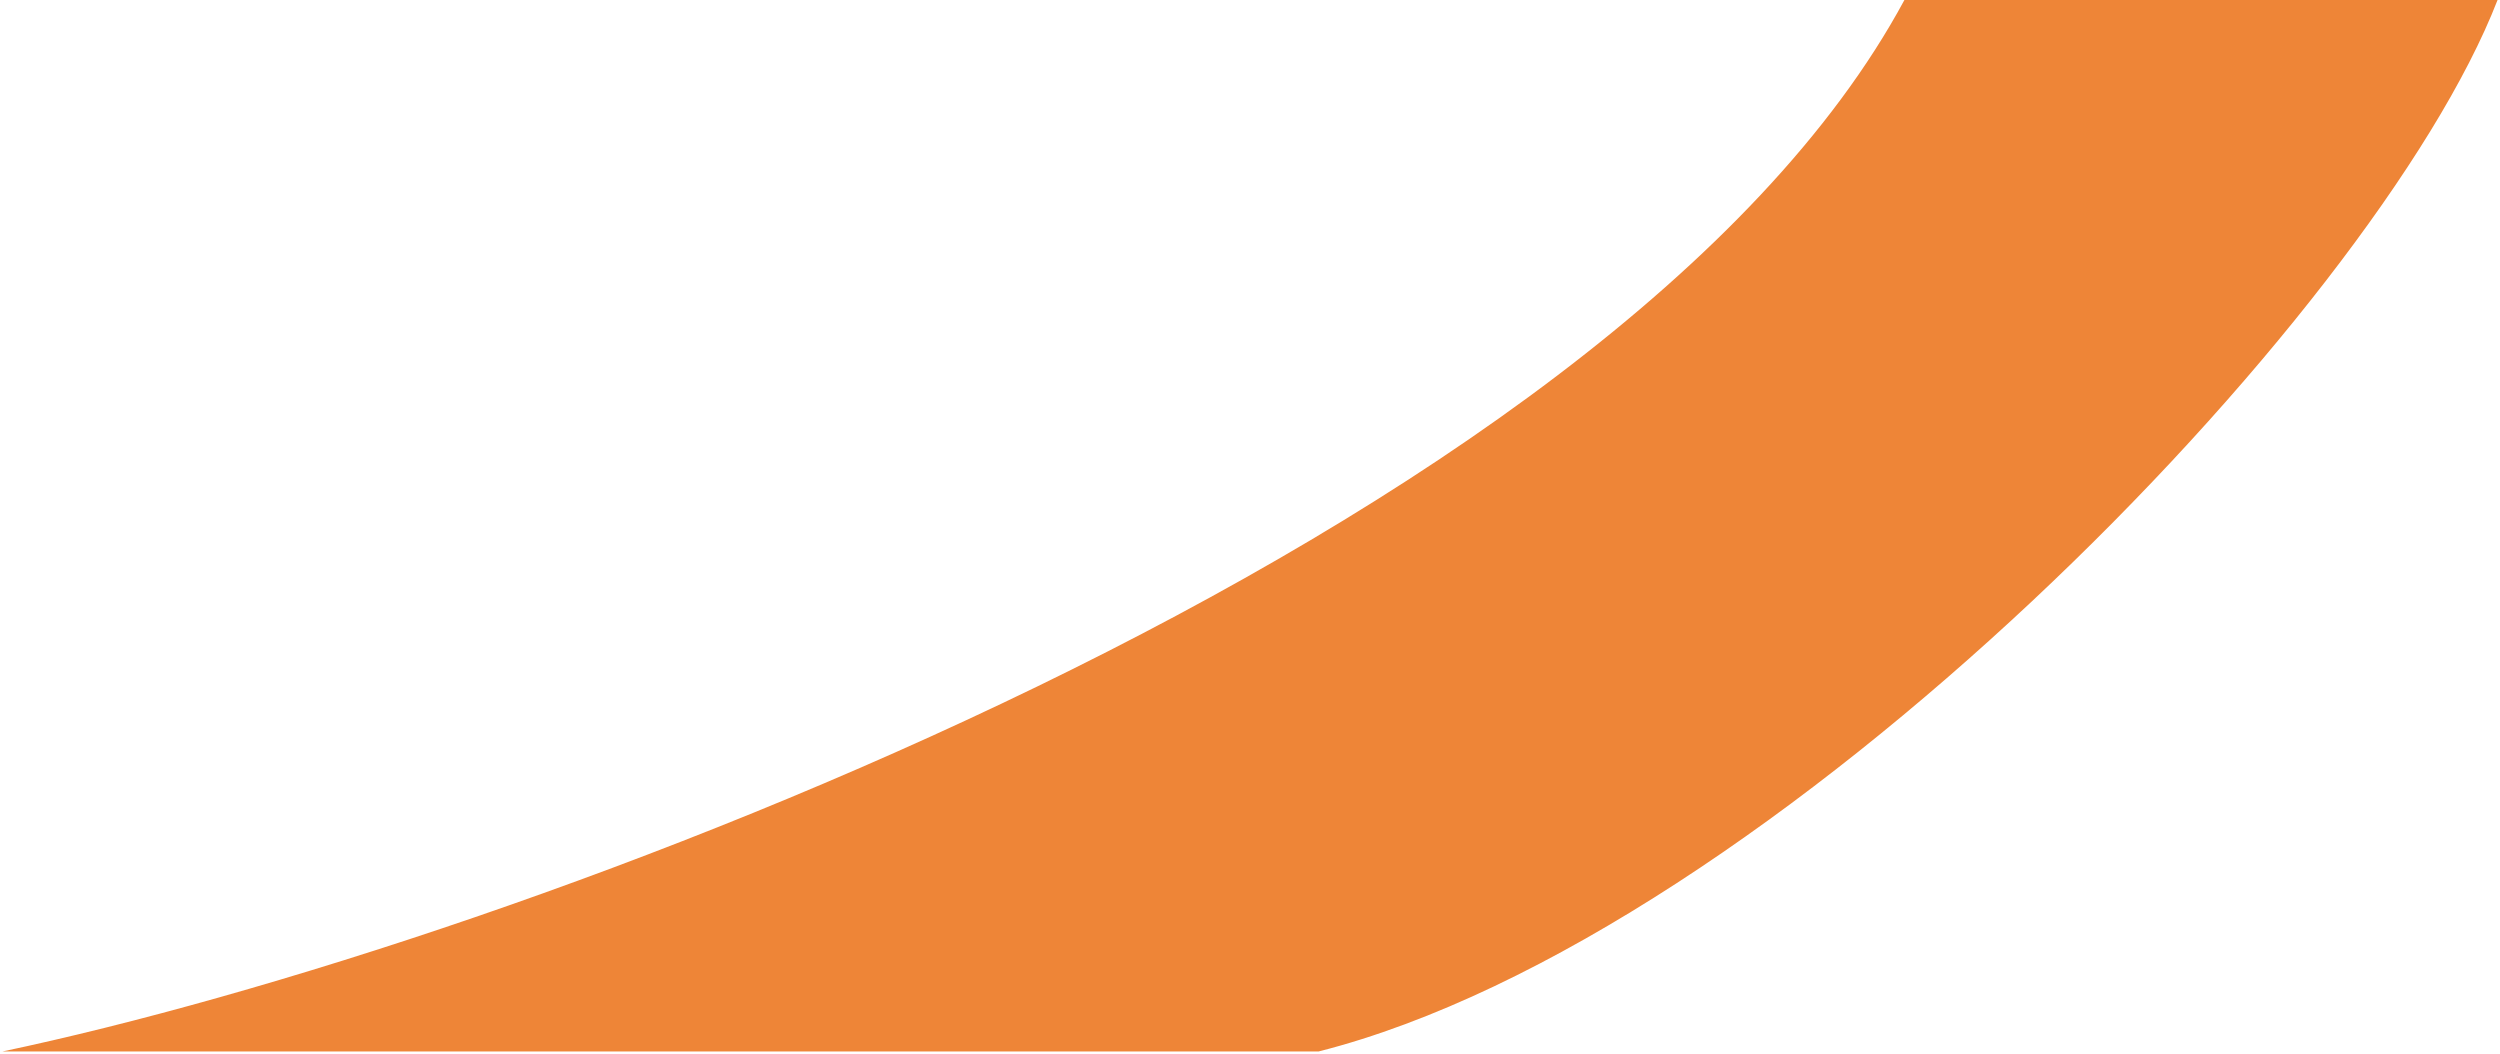
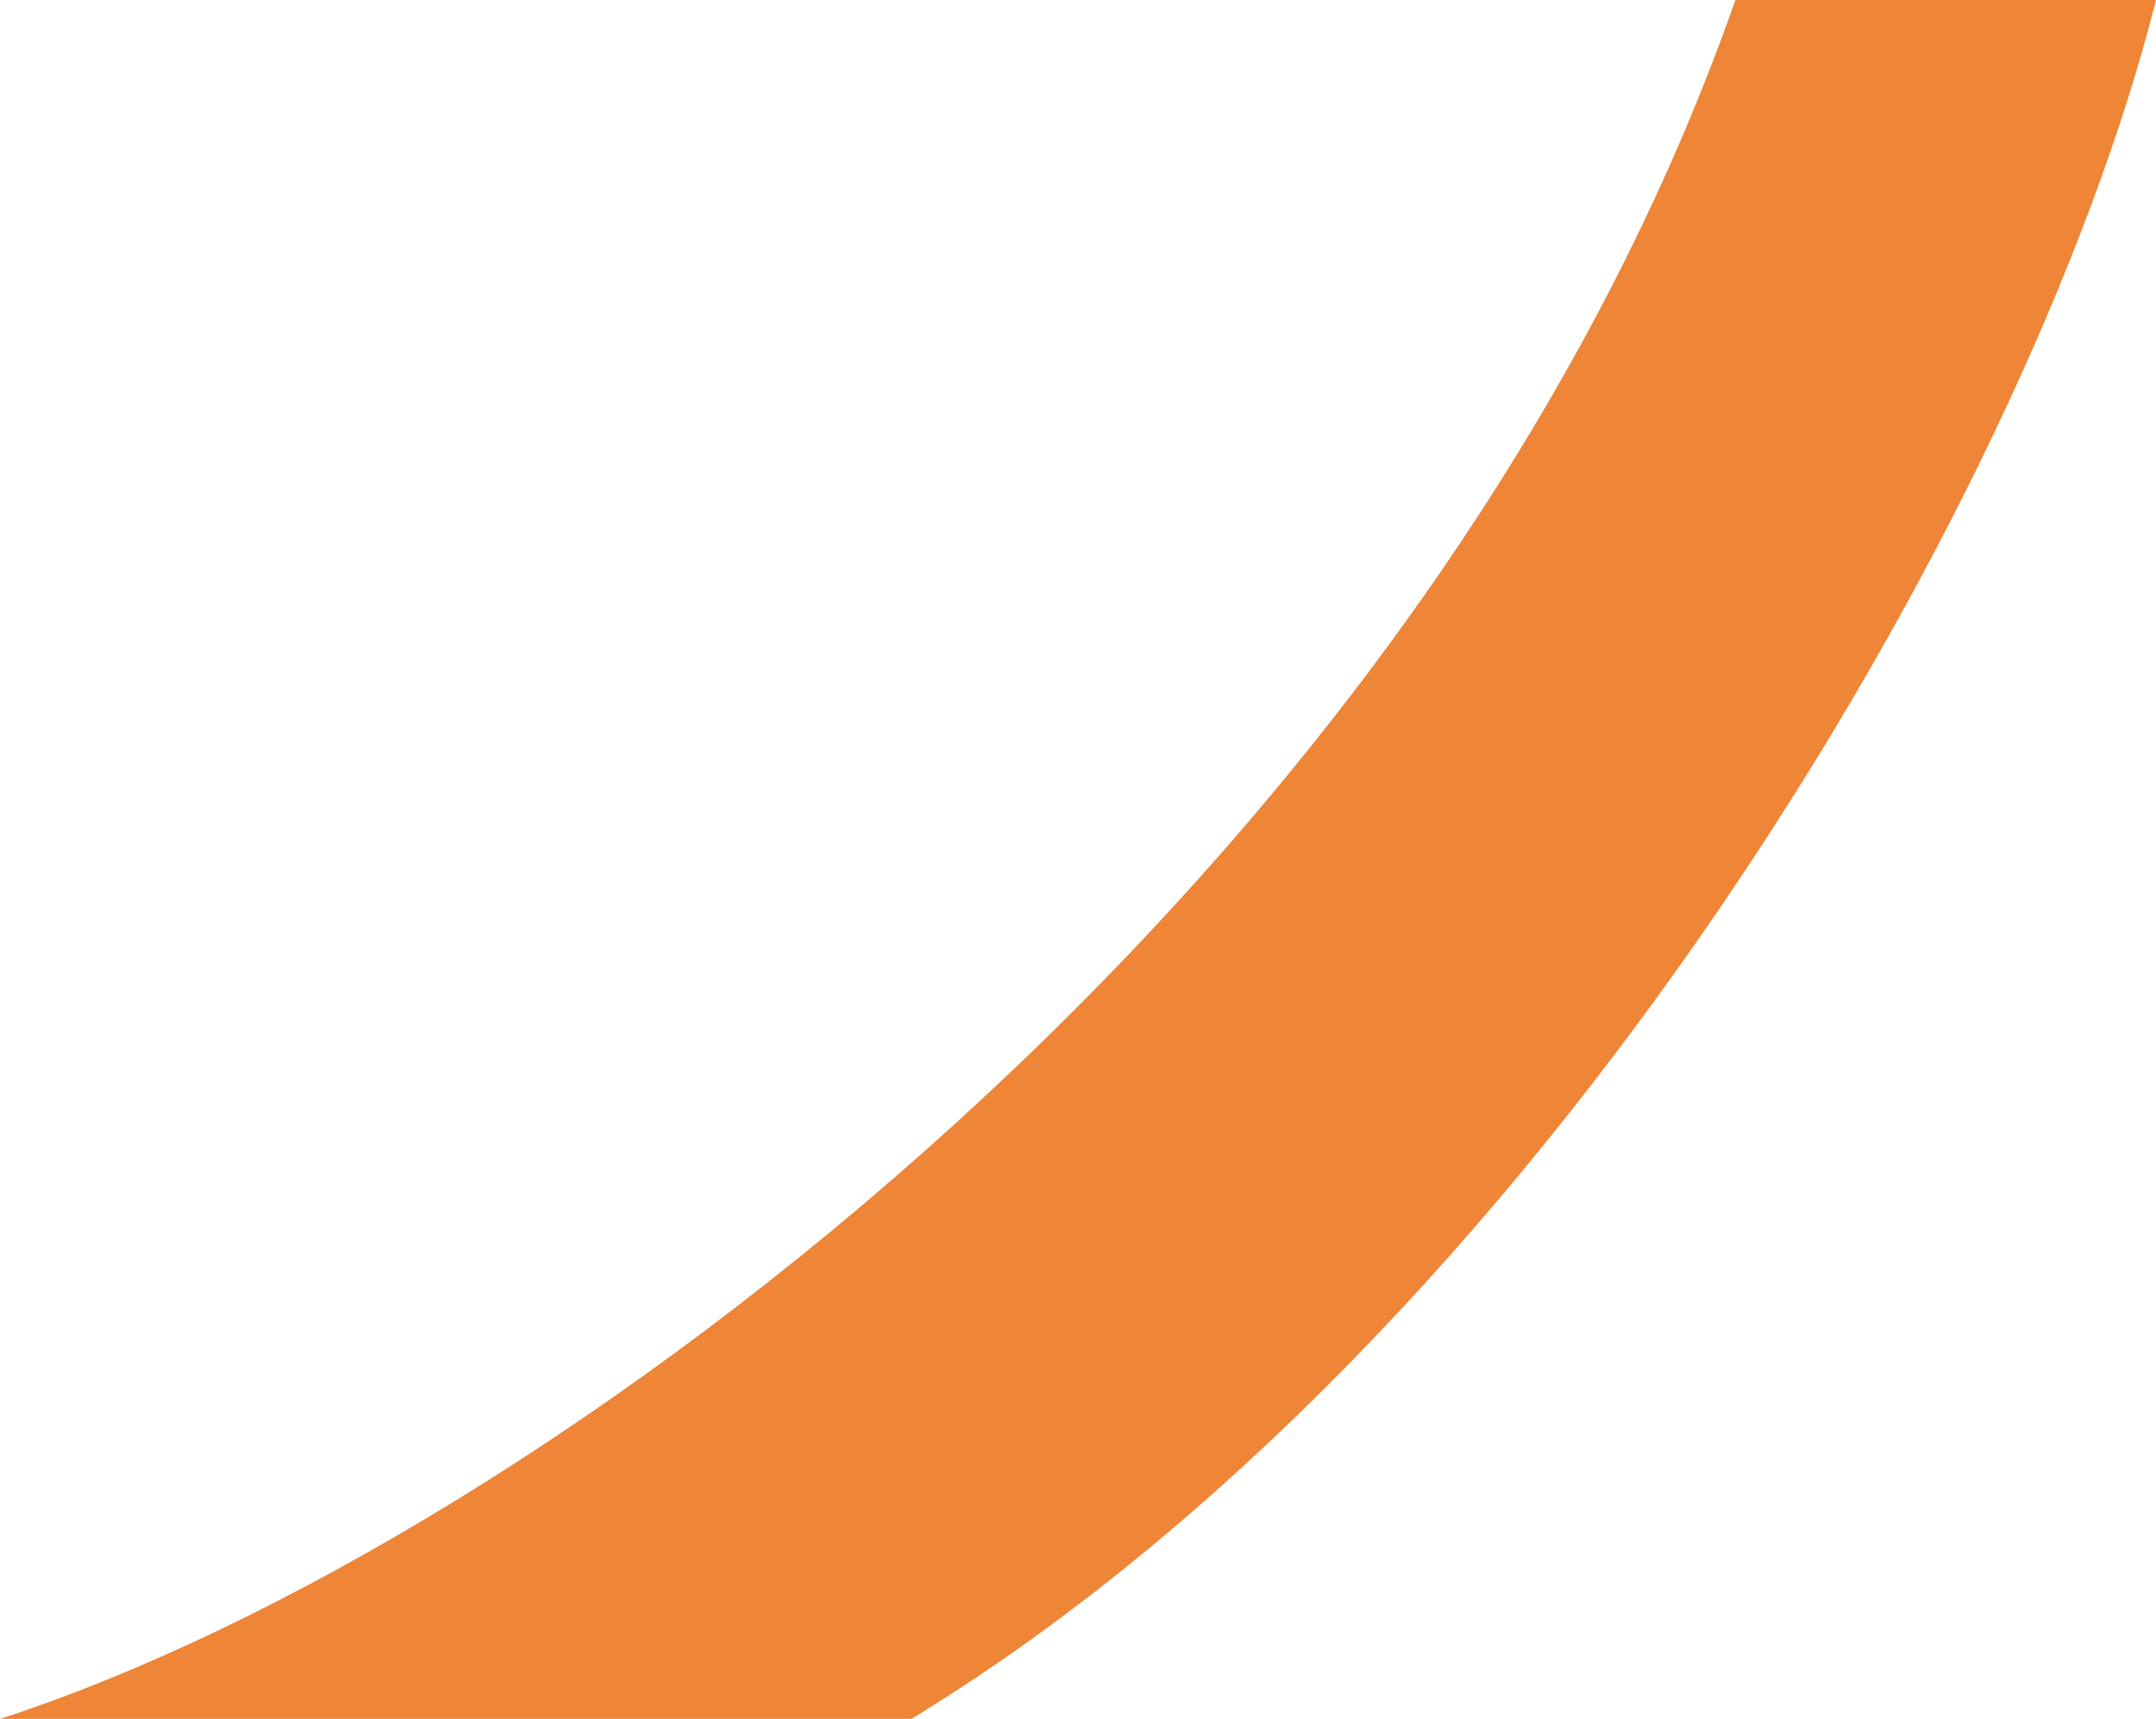
- <svg xmlns="http://www.w3.org/2000/svg" width="510" height="215" viewBox="0 0 510 215" fill="none">
-   <path d="M388.5 0C329.5 109.5 105 192.5 0.5 214.5H269C361.5 191 484.5 64.5 509.5 0H388.5Z" fill="#EE8537" />
+ <svg xmlns="http://www.w3.org/2000/svg" width="281" height="224" viewBox="0 0 281 224" fill="none">
+   <path d="M226.18 0C186.117 114.35 70.958 201.026 0 224H118.784C199.677 174.706 264.024 67.357 281 0H226.18Z" fill="#EE8537" />
</svg>
